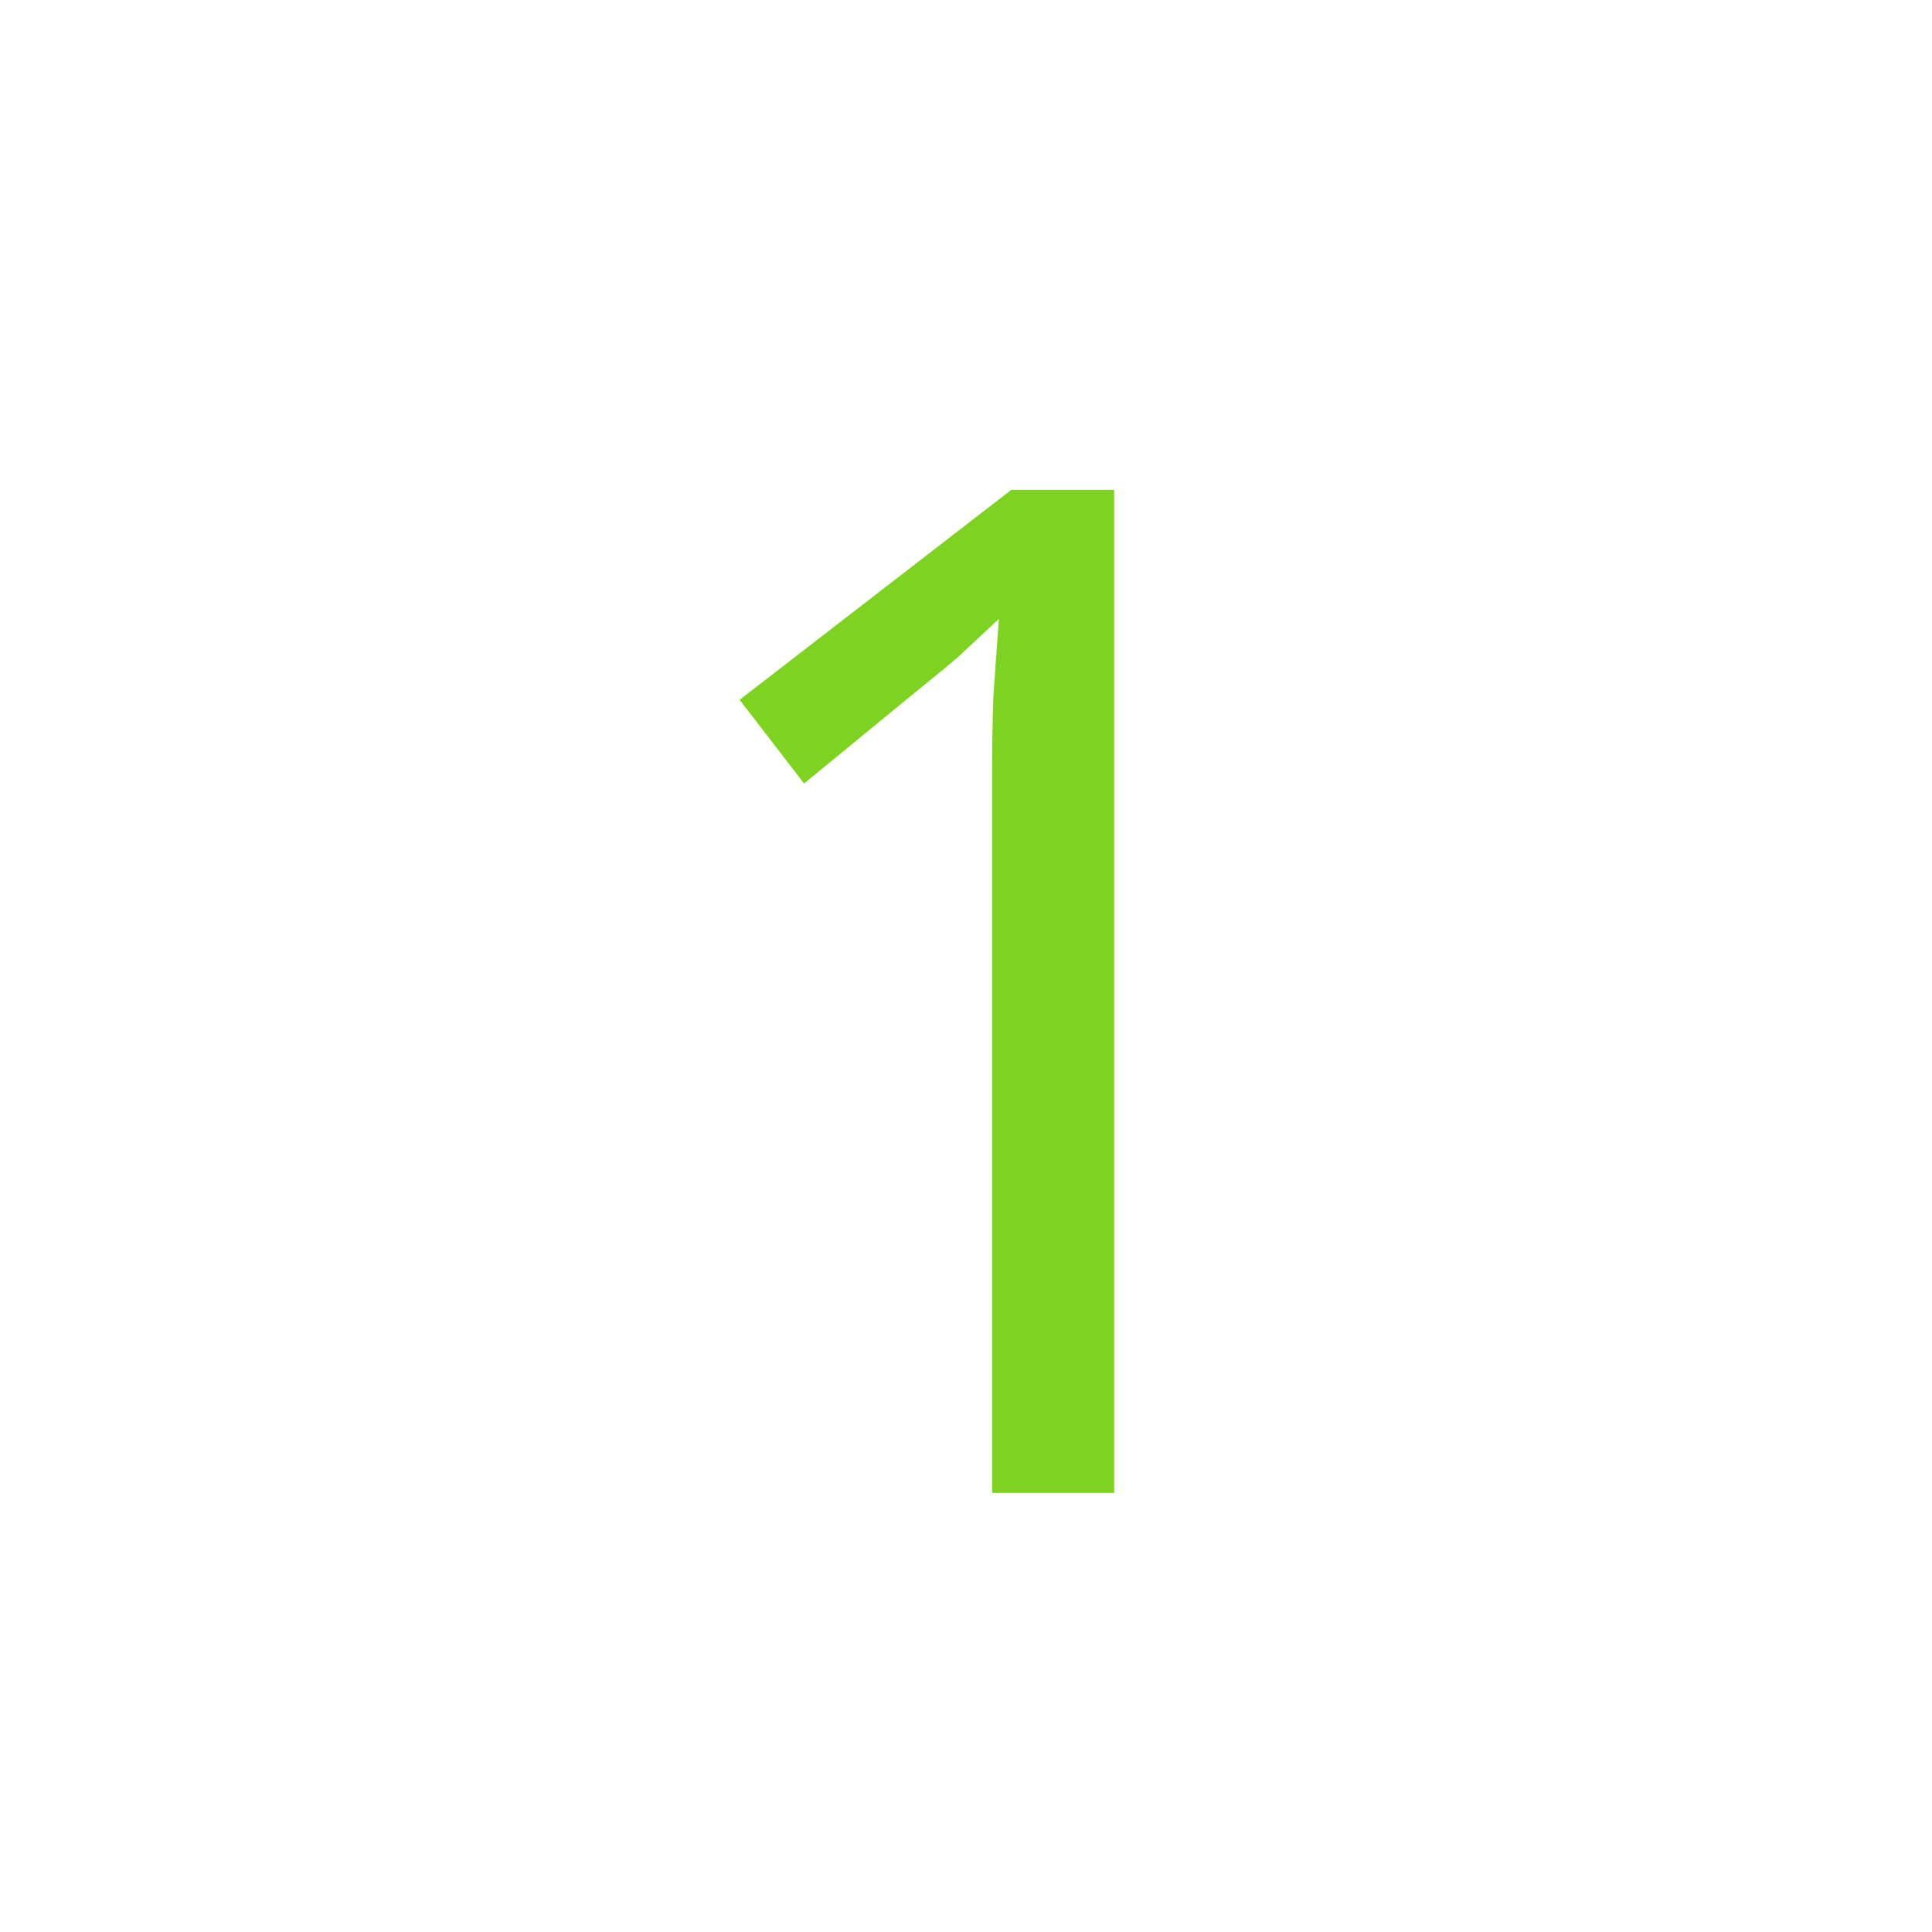
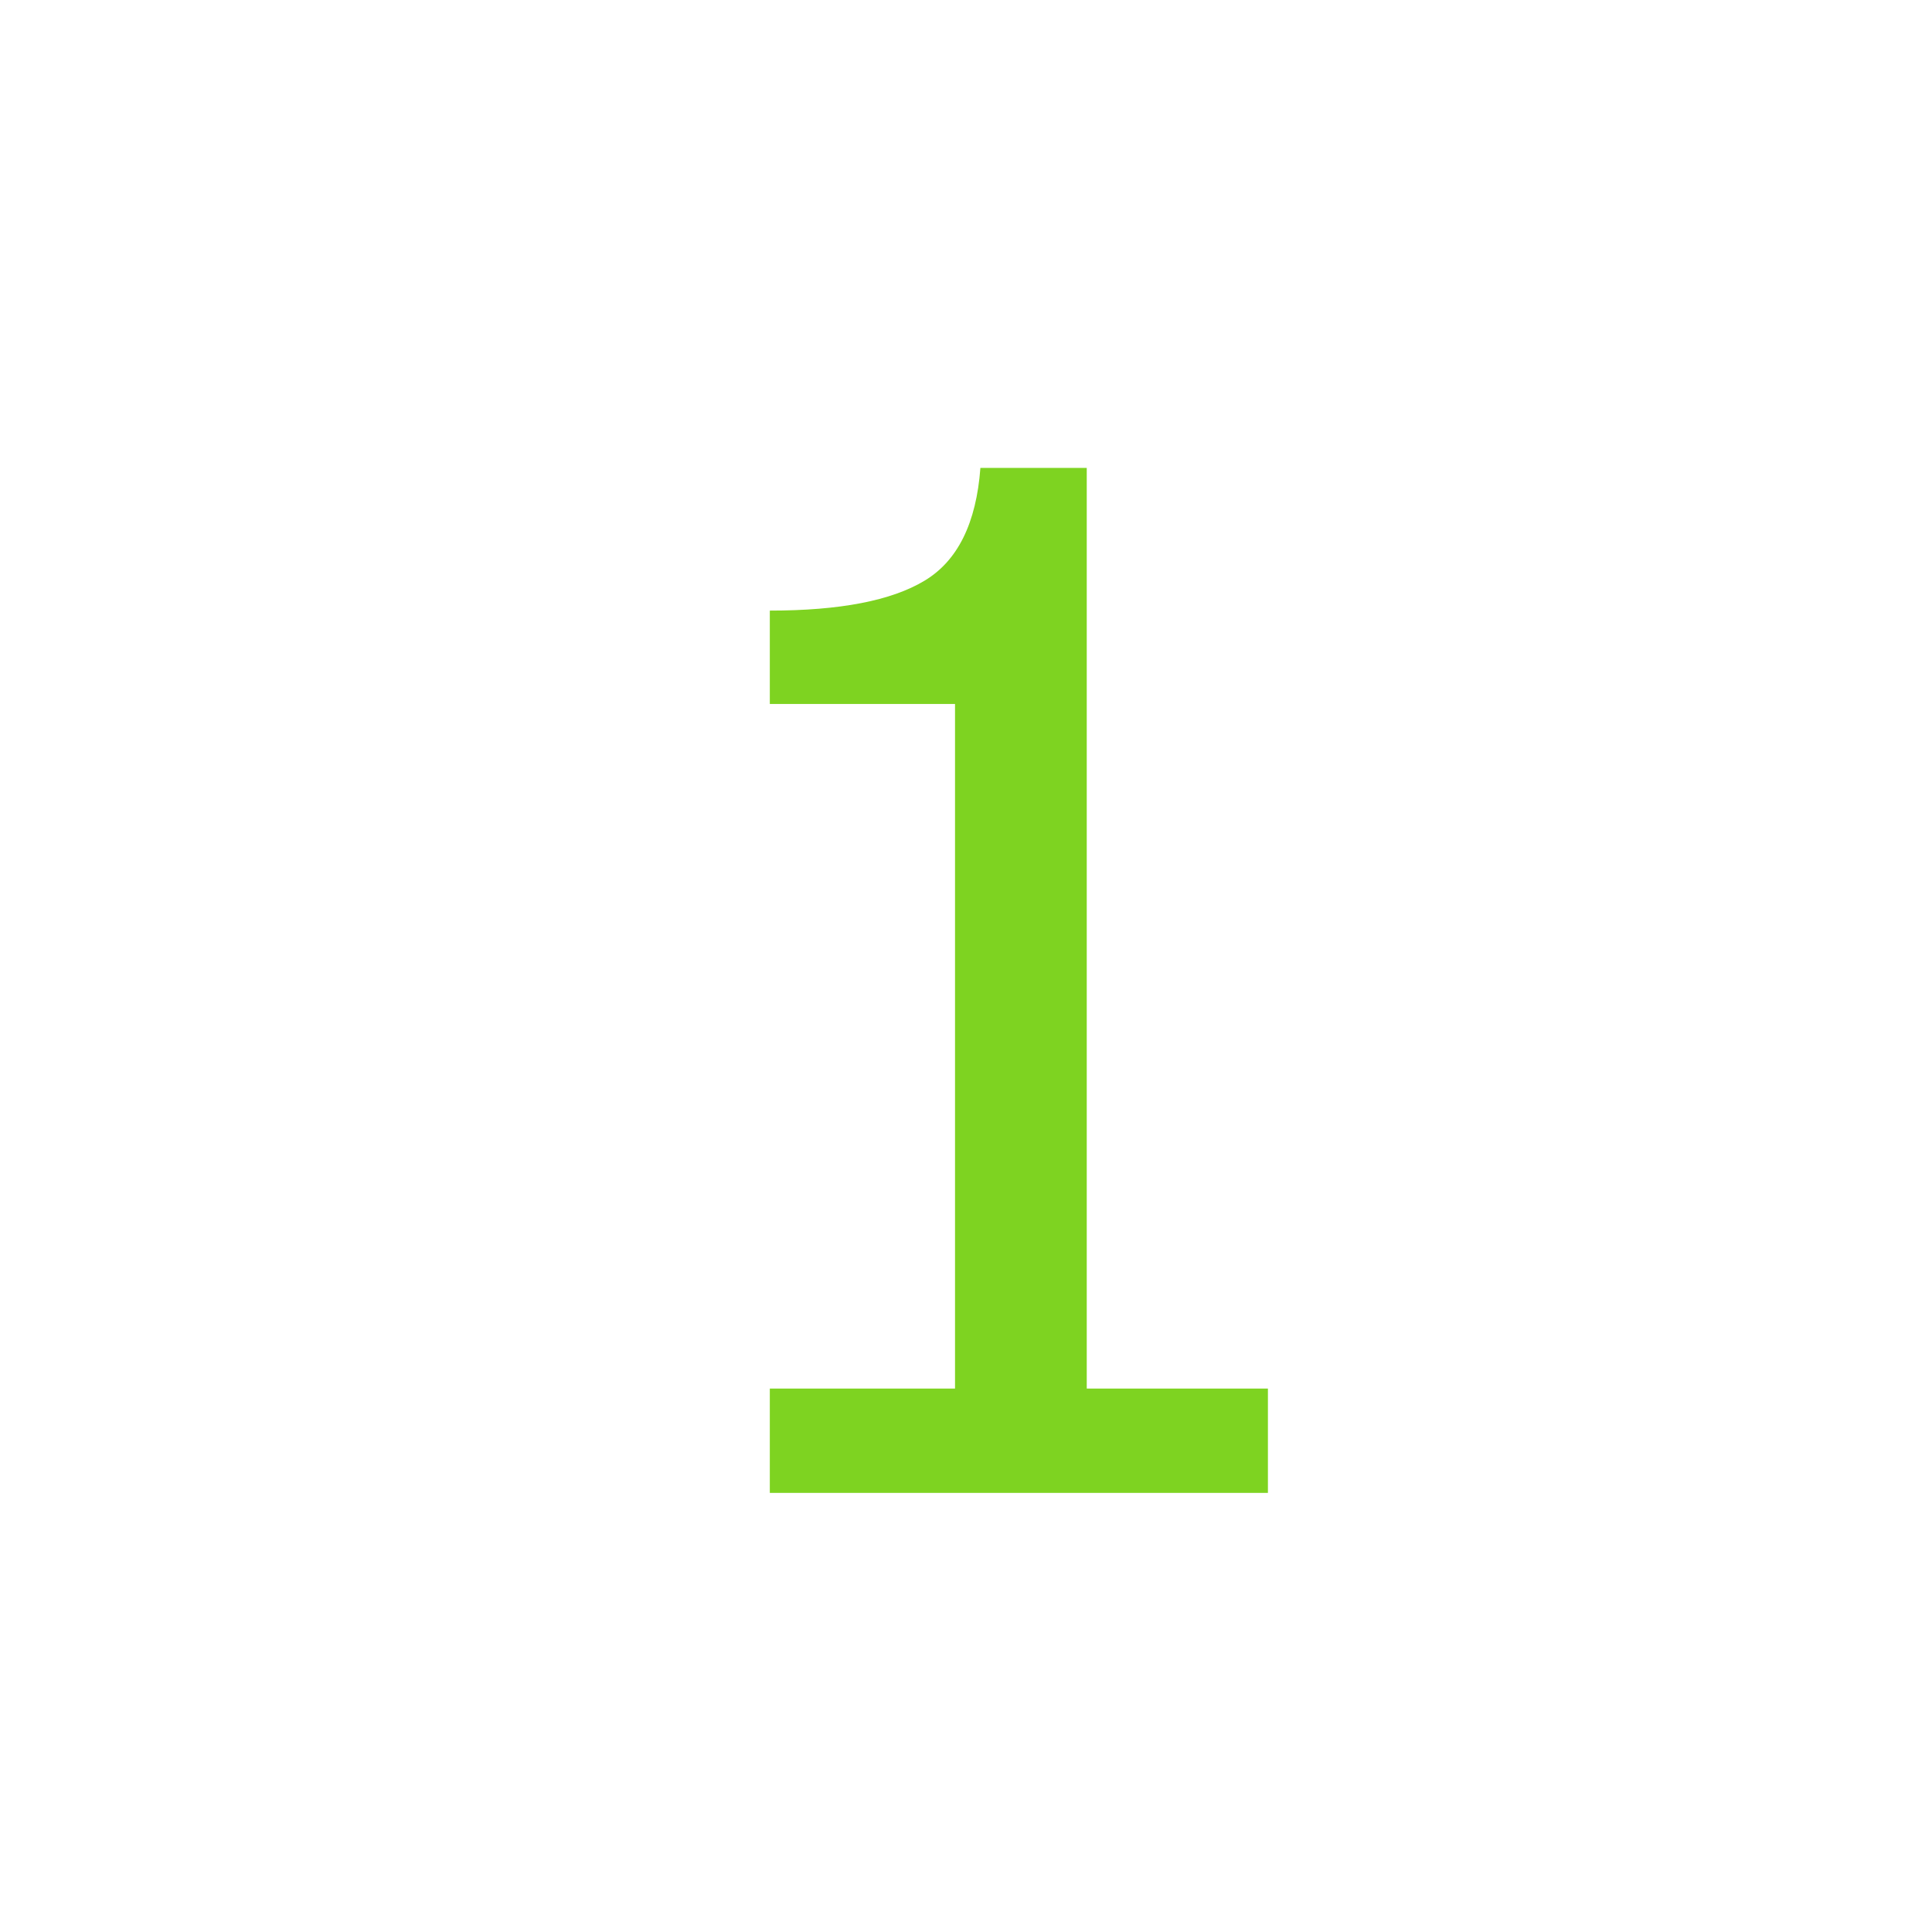
<svg xmlns="http://www.w3.org/2000/svg" width="22px" height="22px" viewBox="0 0 22 22" version="1.1">
  <defs />
-   <g id="Page-1" stroke="none" stroke-width="1" fill="none" fill-rule="evenodd" font-size="16" font-family="Tahoma" letter-spacing="-1.143" font-weight="normal">
+   <g id="Page-1" stroke="none" stroke-width="1" fill="none" fill-rule="evenodd">
    <g id="field-types-integer" fill="#7ED321">
-       <text id="1">
-         <tspan x="7" y="17">1</tspan>
-       </text>
+       <path d="M14.438,17 L8.766,17 L8.766,15.812 L10.875,15.812 L10.875,8.016 L8.766,8.016 L8.766,6.953 C9.563,6.953 10.15,6.84 10.527,6.613 C10.905,6.387 11.117,5.958 11.164,5.328 L12.375,5.328 L12.375,15.812 L14.438,15.812 L14.438,17 Z" id="1" />
    </g>
  </g>
</svg>
